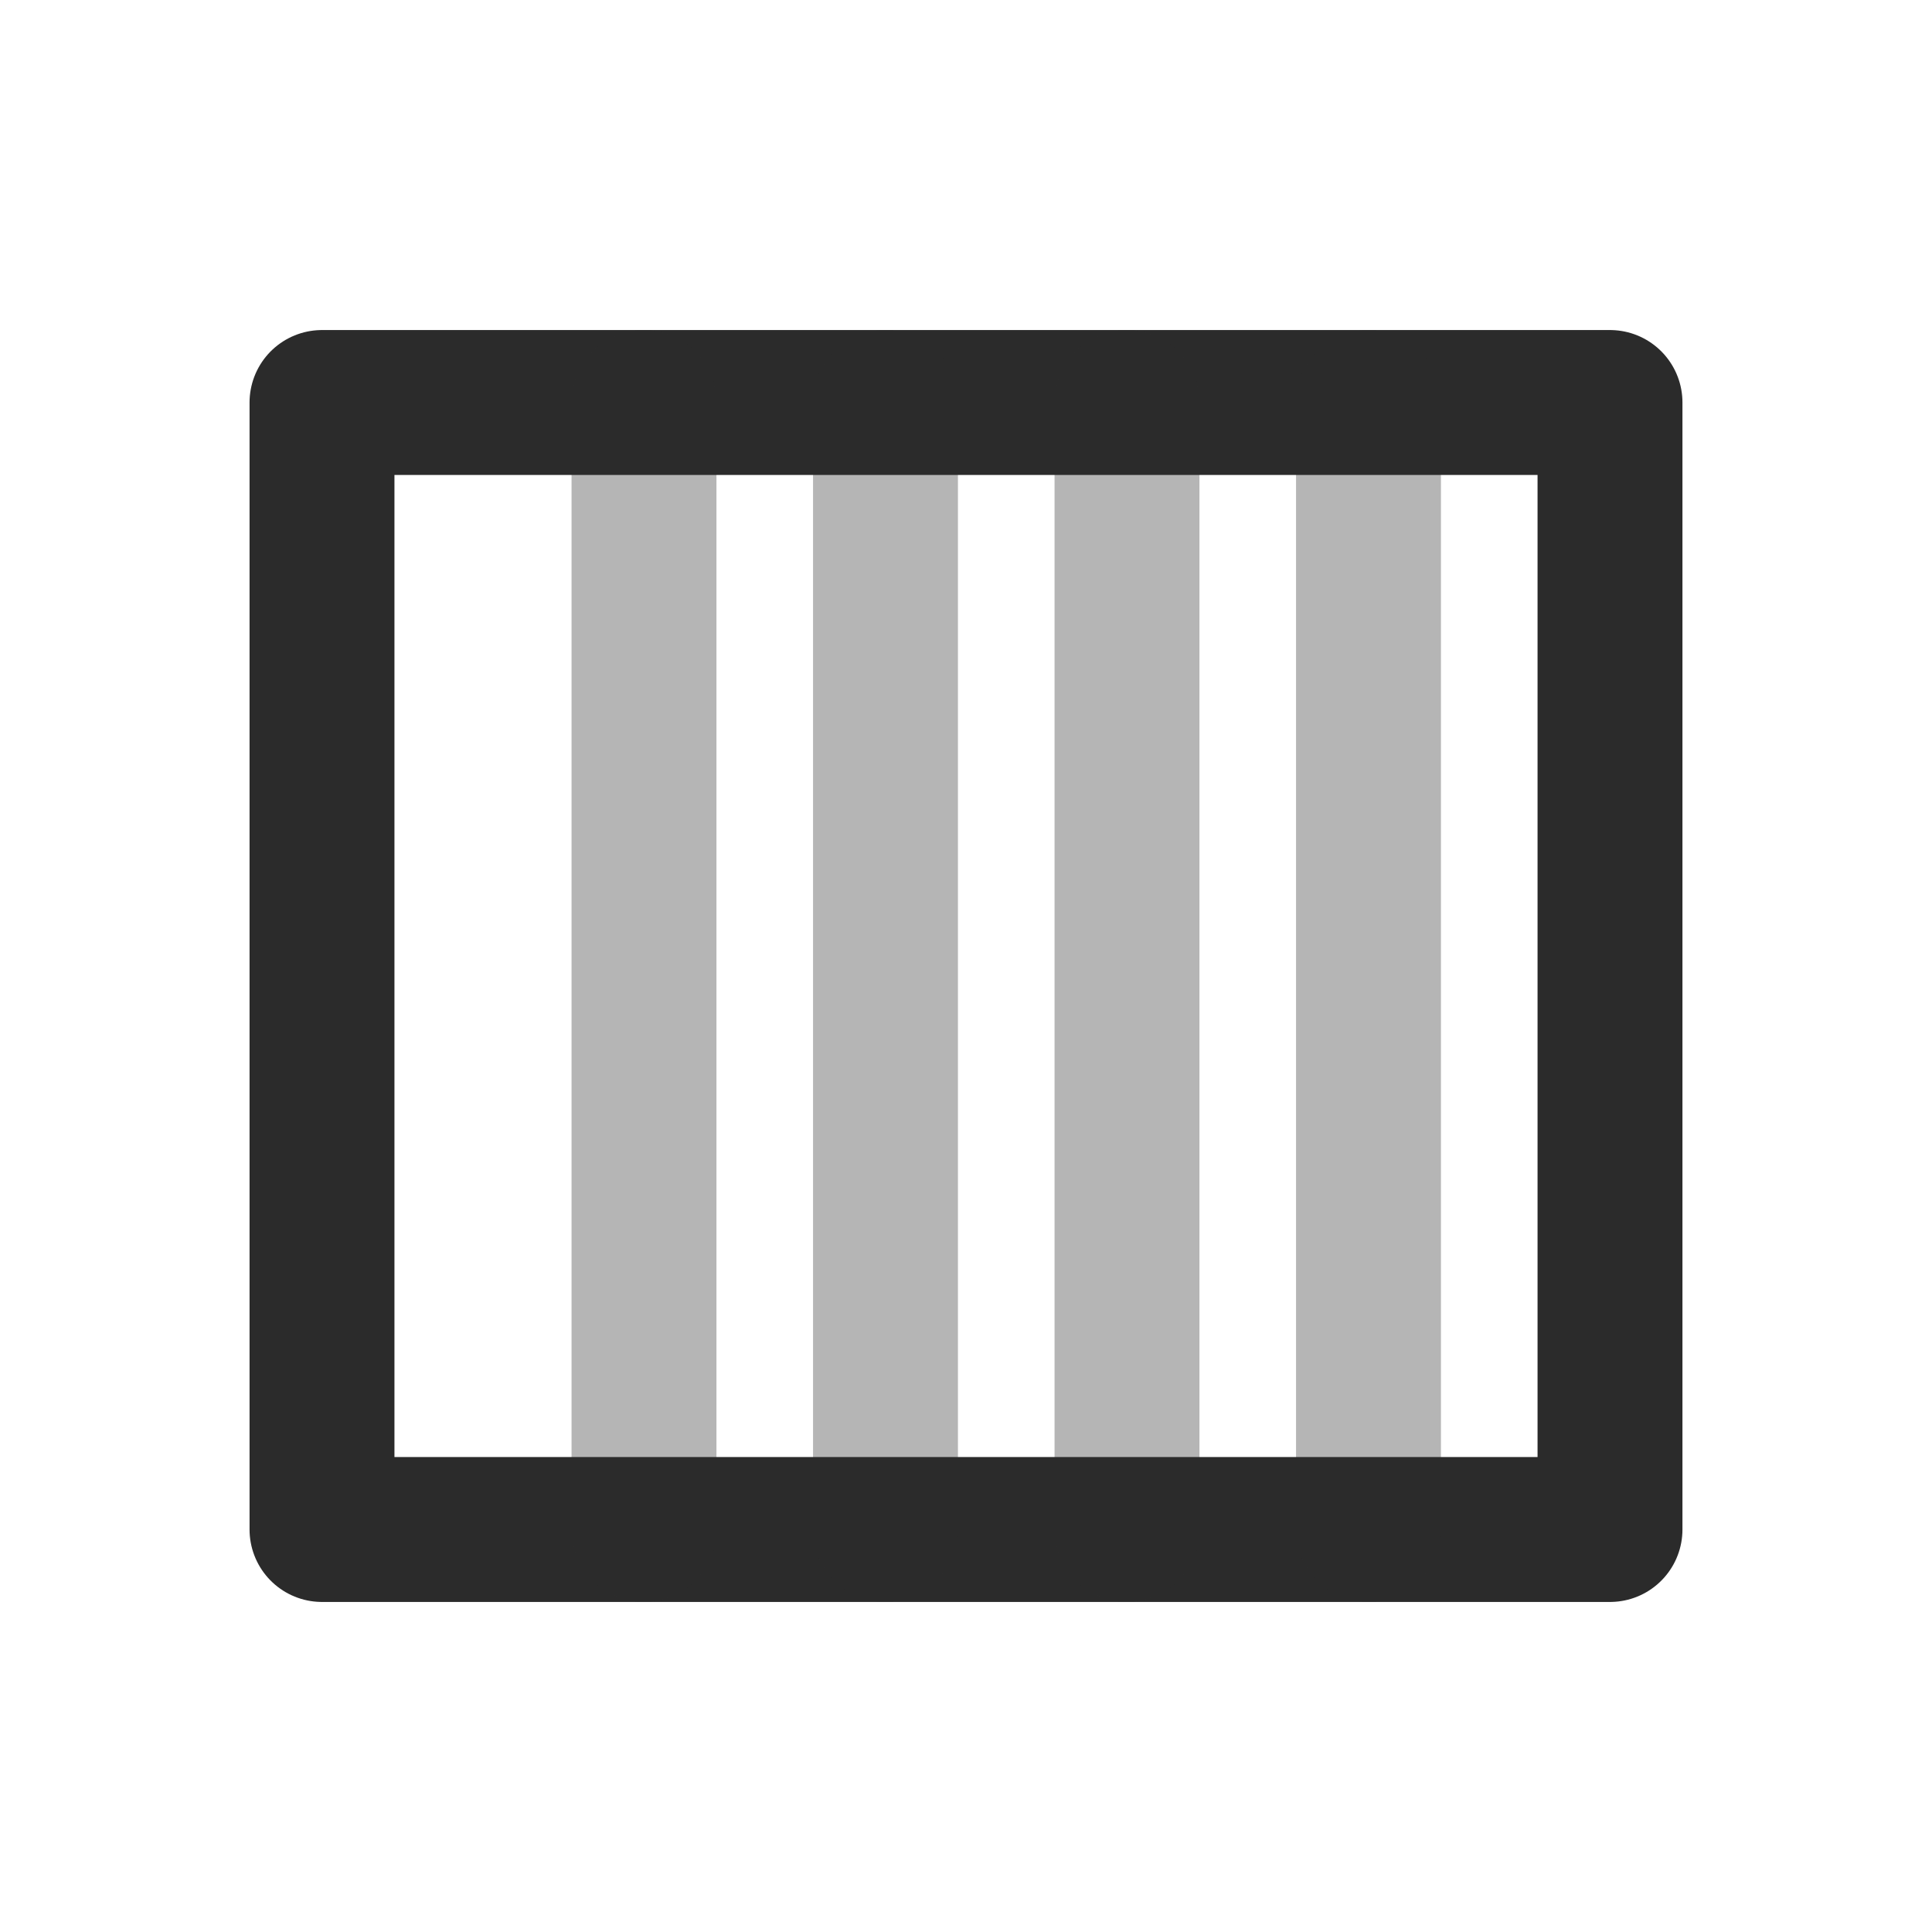
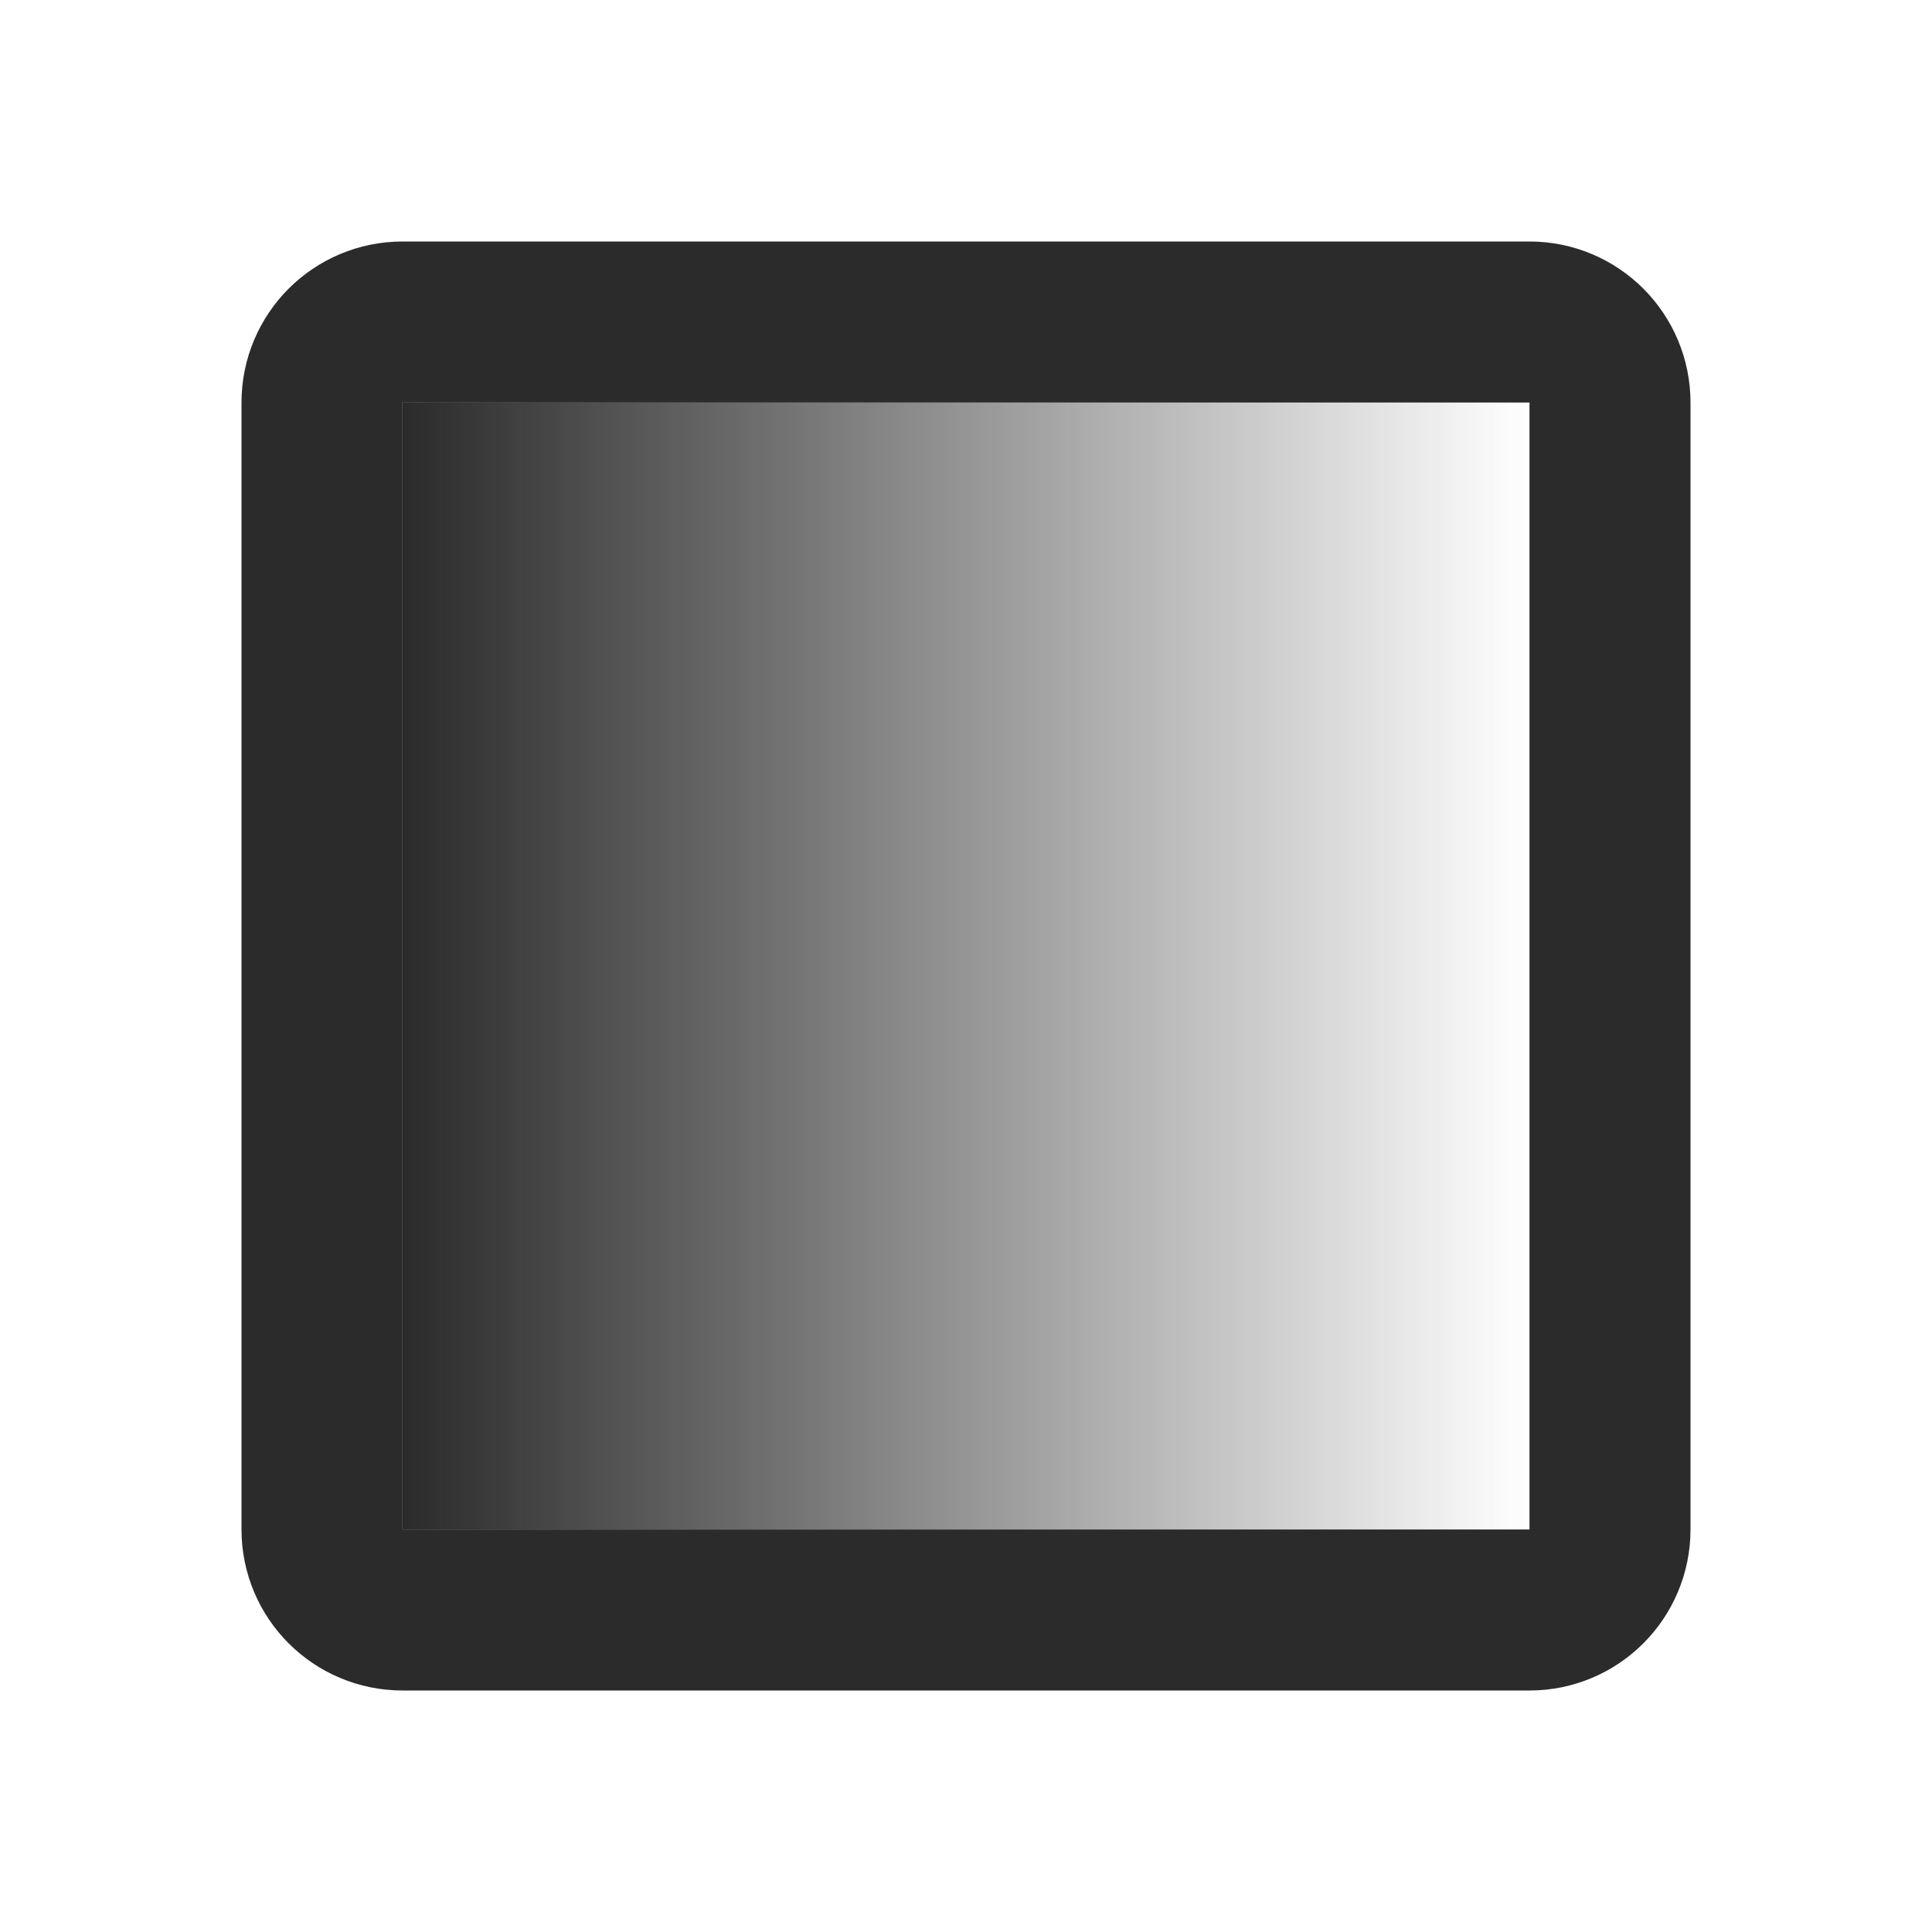
- <svg xmlns="http://www.w3.org/2000/svg" width="24" height="24" viewBox="0 0 24 24" fill="none" stroke="#2b2b2b" stroke-width="1.8" stroke-linecap="round" stroke-linejoin="round">
-   <rect x="4" y="5" width="16" height="14" />
-   <path d="M8 5v14M11 5v14M14 5v14M17 5v14" stroke-opacity=".35" />
+ <svg xmlns="http://www.w3.org/2000/svg" width="24" height="24" viewBox="0 0 24 24" fill="none" stroke="#2b2b2b" stroke-width="2" stroke-linecap="round" stroke-linejoin="round">
+   <defs>
+     <linearGradient id="g" x1="0" x2="1" y1="0" y2="0">
+       <stop offset="0" stop-color="#2b2b2b" />
+       <stop offset="1" stop-color="#2b2b2b" stop-opacity="0" />
+     </linearGradient>
+   </defs>
+   <rect x="5" y="5" width="14" height="14" fill="url(#g)" stroke="none" />
+   <rect x="4" y="4" width="16" height="16" rx="1" />
</svg>
